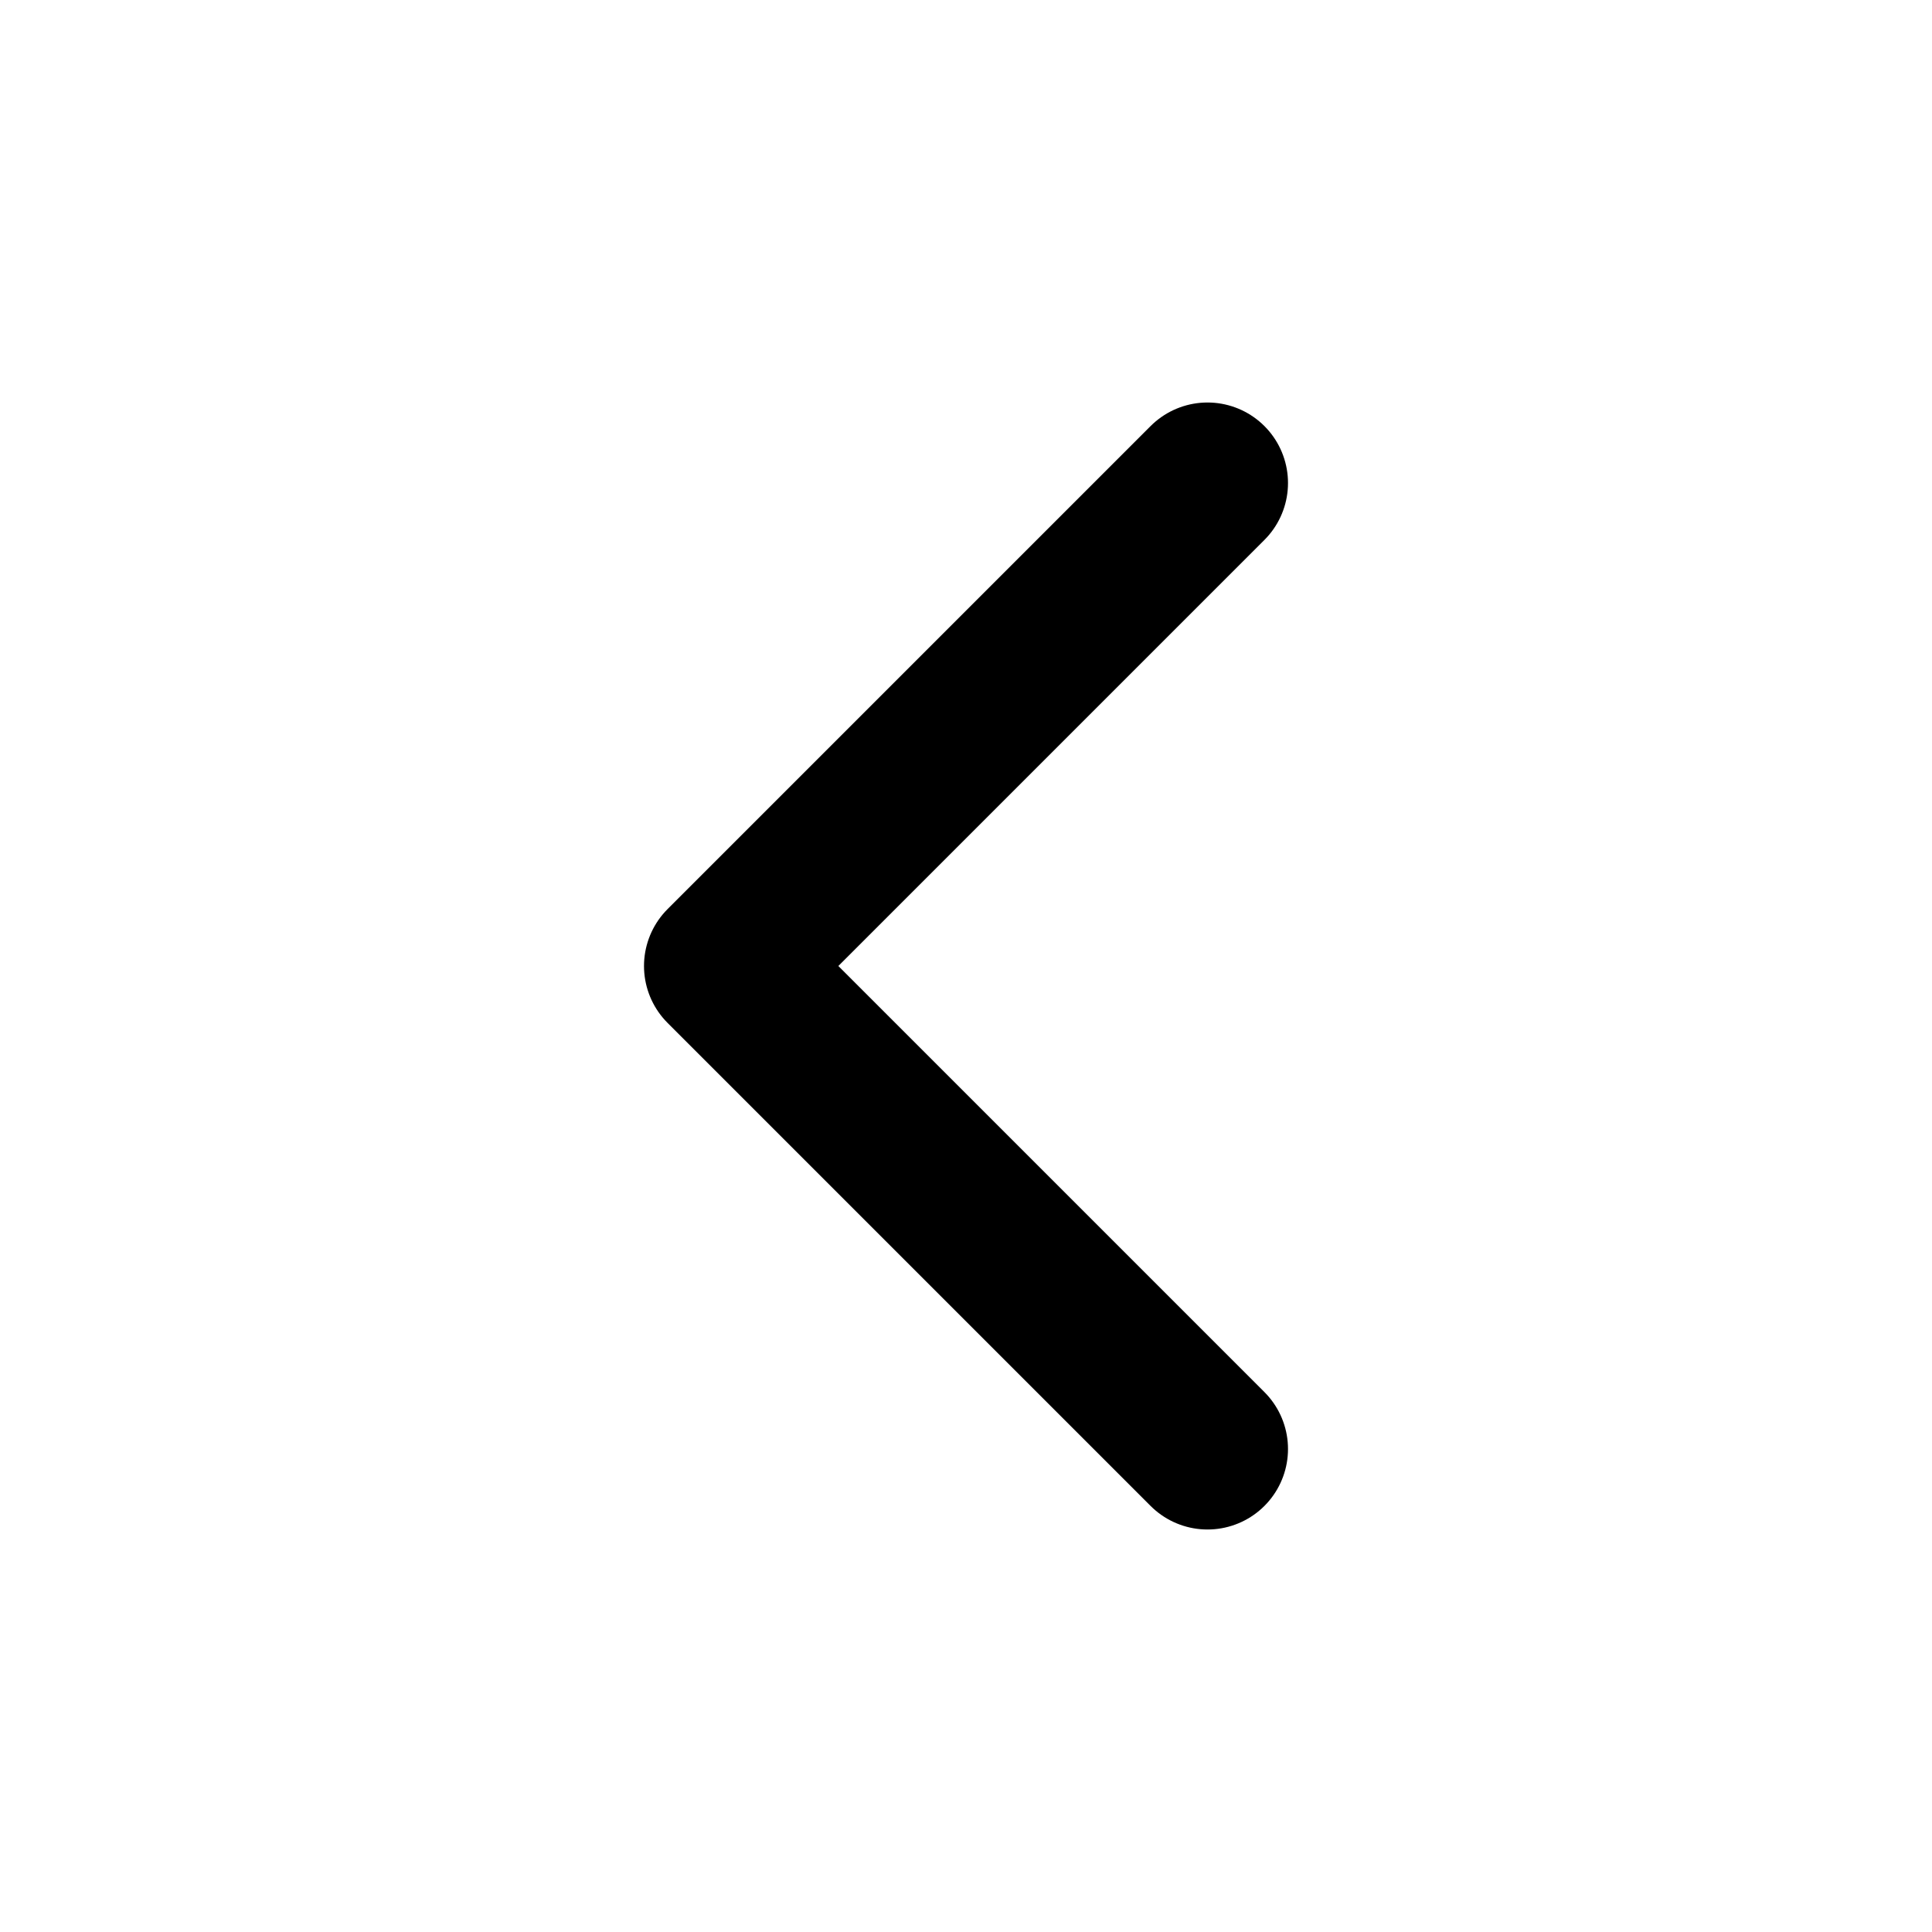
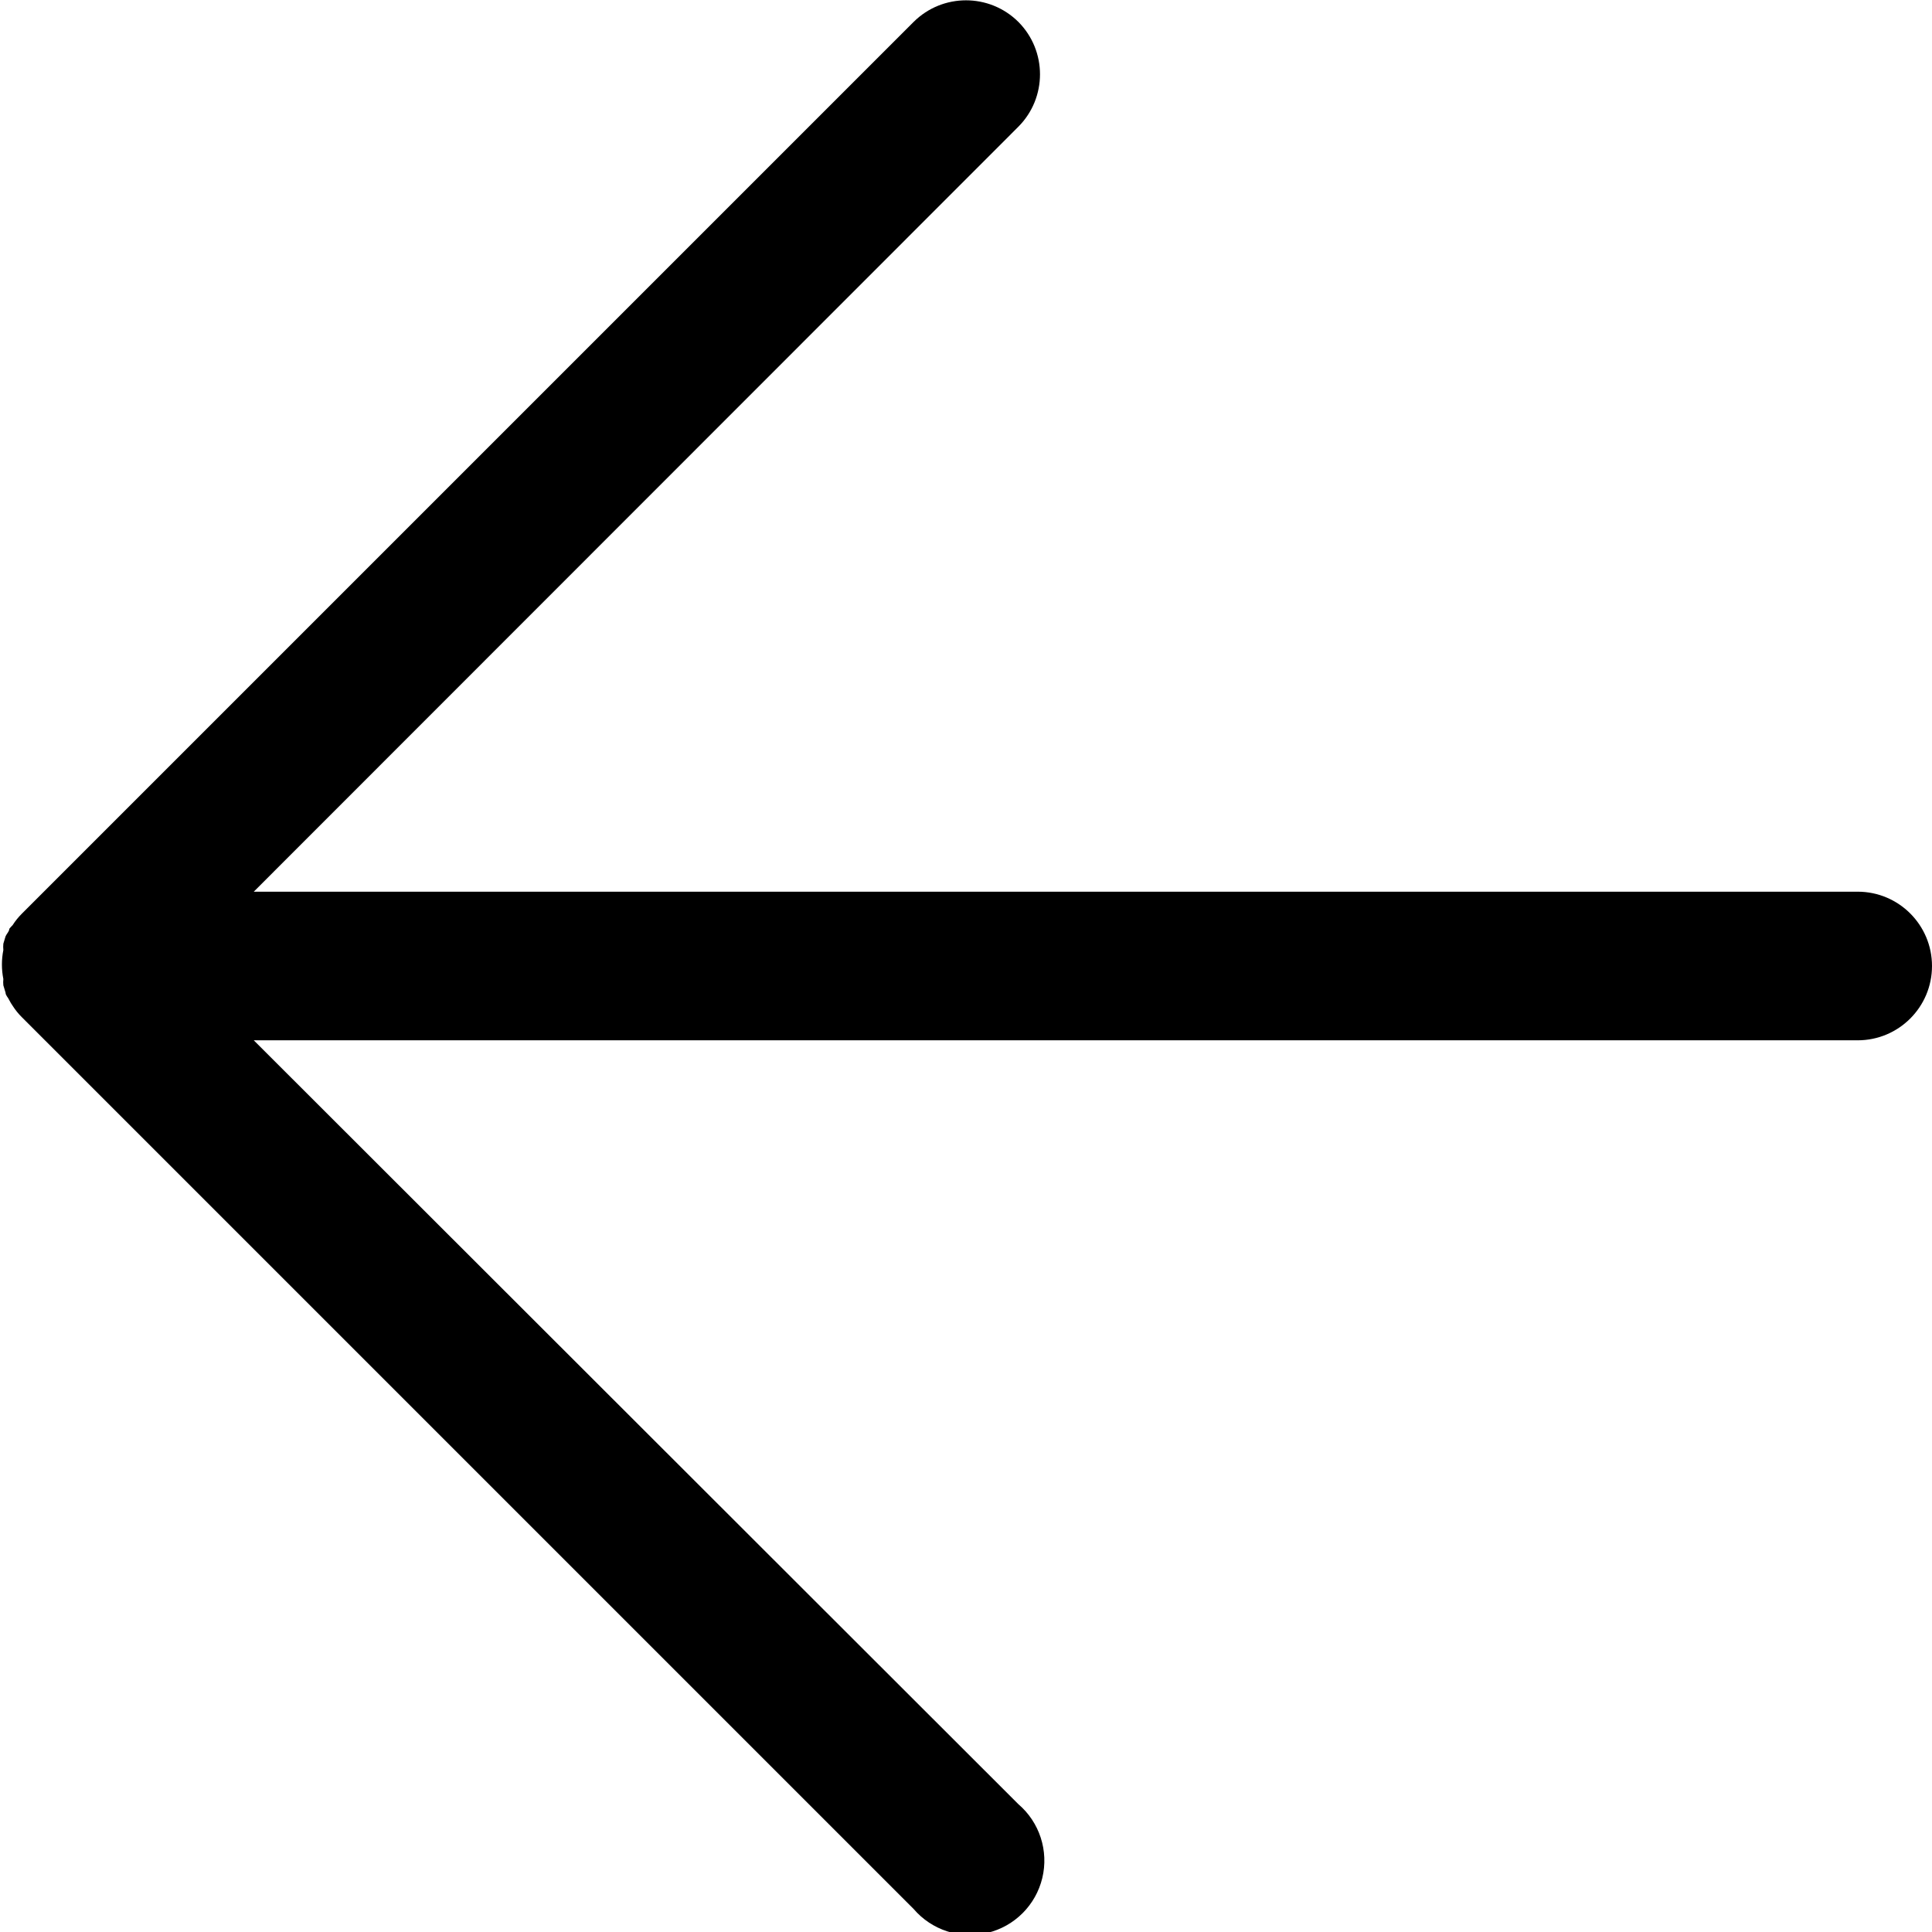
- <svg xmlns="http://www.w3.org/2000/svg" width="24" height="24" viewBox="0 0 24 24" fill="none">
-   <path d="M15 6l-6 6 6 6" stroke="currentColor" stroke-width="2" stroke-linecap="round" stroke-linejoin="round" />
+ <svg xmlns="http://www.w3.org/2000/svg" fill="#000000" width="800px" height="800px" viewBox="0 0 52 52" data-name="Layer 1" id="Layer_1">
+   <path d="M50,24H6.83L27.41,3.41a2,2,0,0,0,0-2.82,2,2,0,0,0-2.82,0l-24,24a1.79,1.79,0,0,0-.25.31A1.19,1.19,0,0,0,.25,25c0,.07-.07.13-.1.2l-.06.2a.84.84,0,0,0,0,.17,2,2,0,0,0,0,.78.84.84,0,0,0,0,.17l.06.2c0,.07.07.13.1.2a1.19,1.19,0,0,0,.09.15,1.79,1.79,0,0,0,.25.31l24,24a2,2,0,1,0,2.82-2.82L6.83,28H50a2,2,0,0,0,0-4Z" />
</svg>
